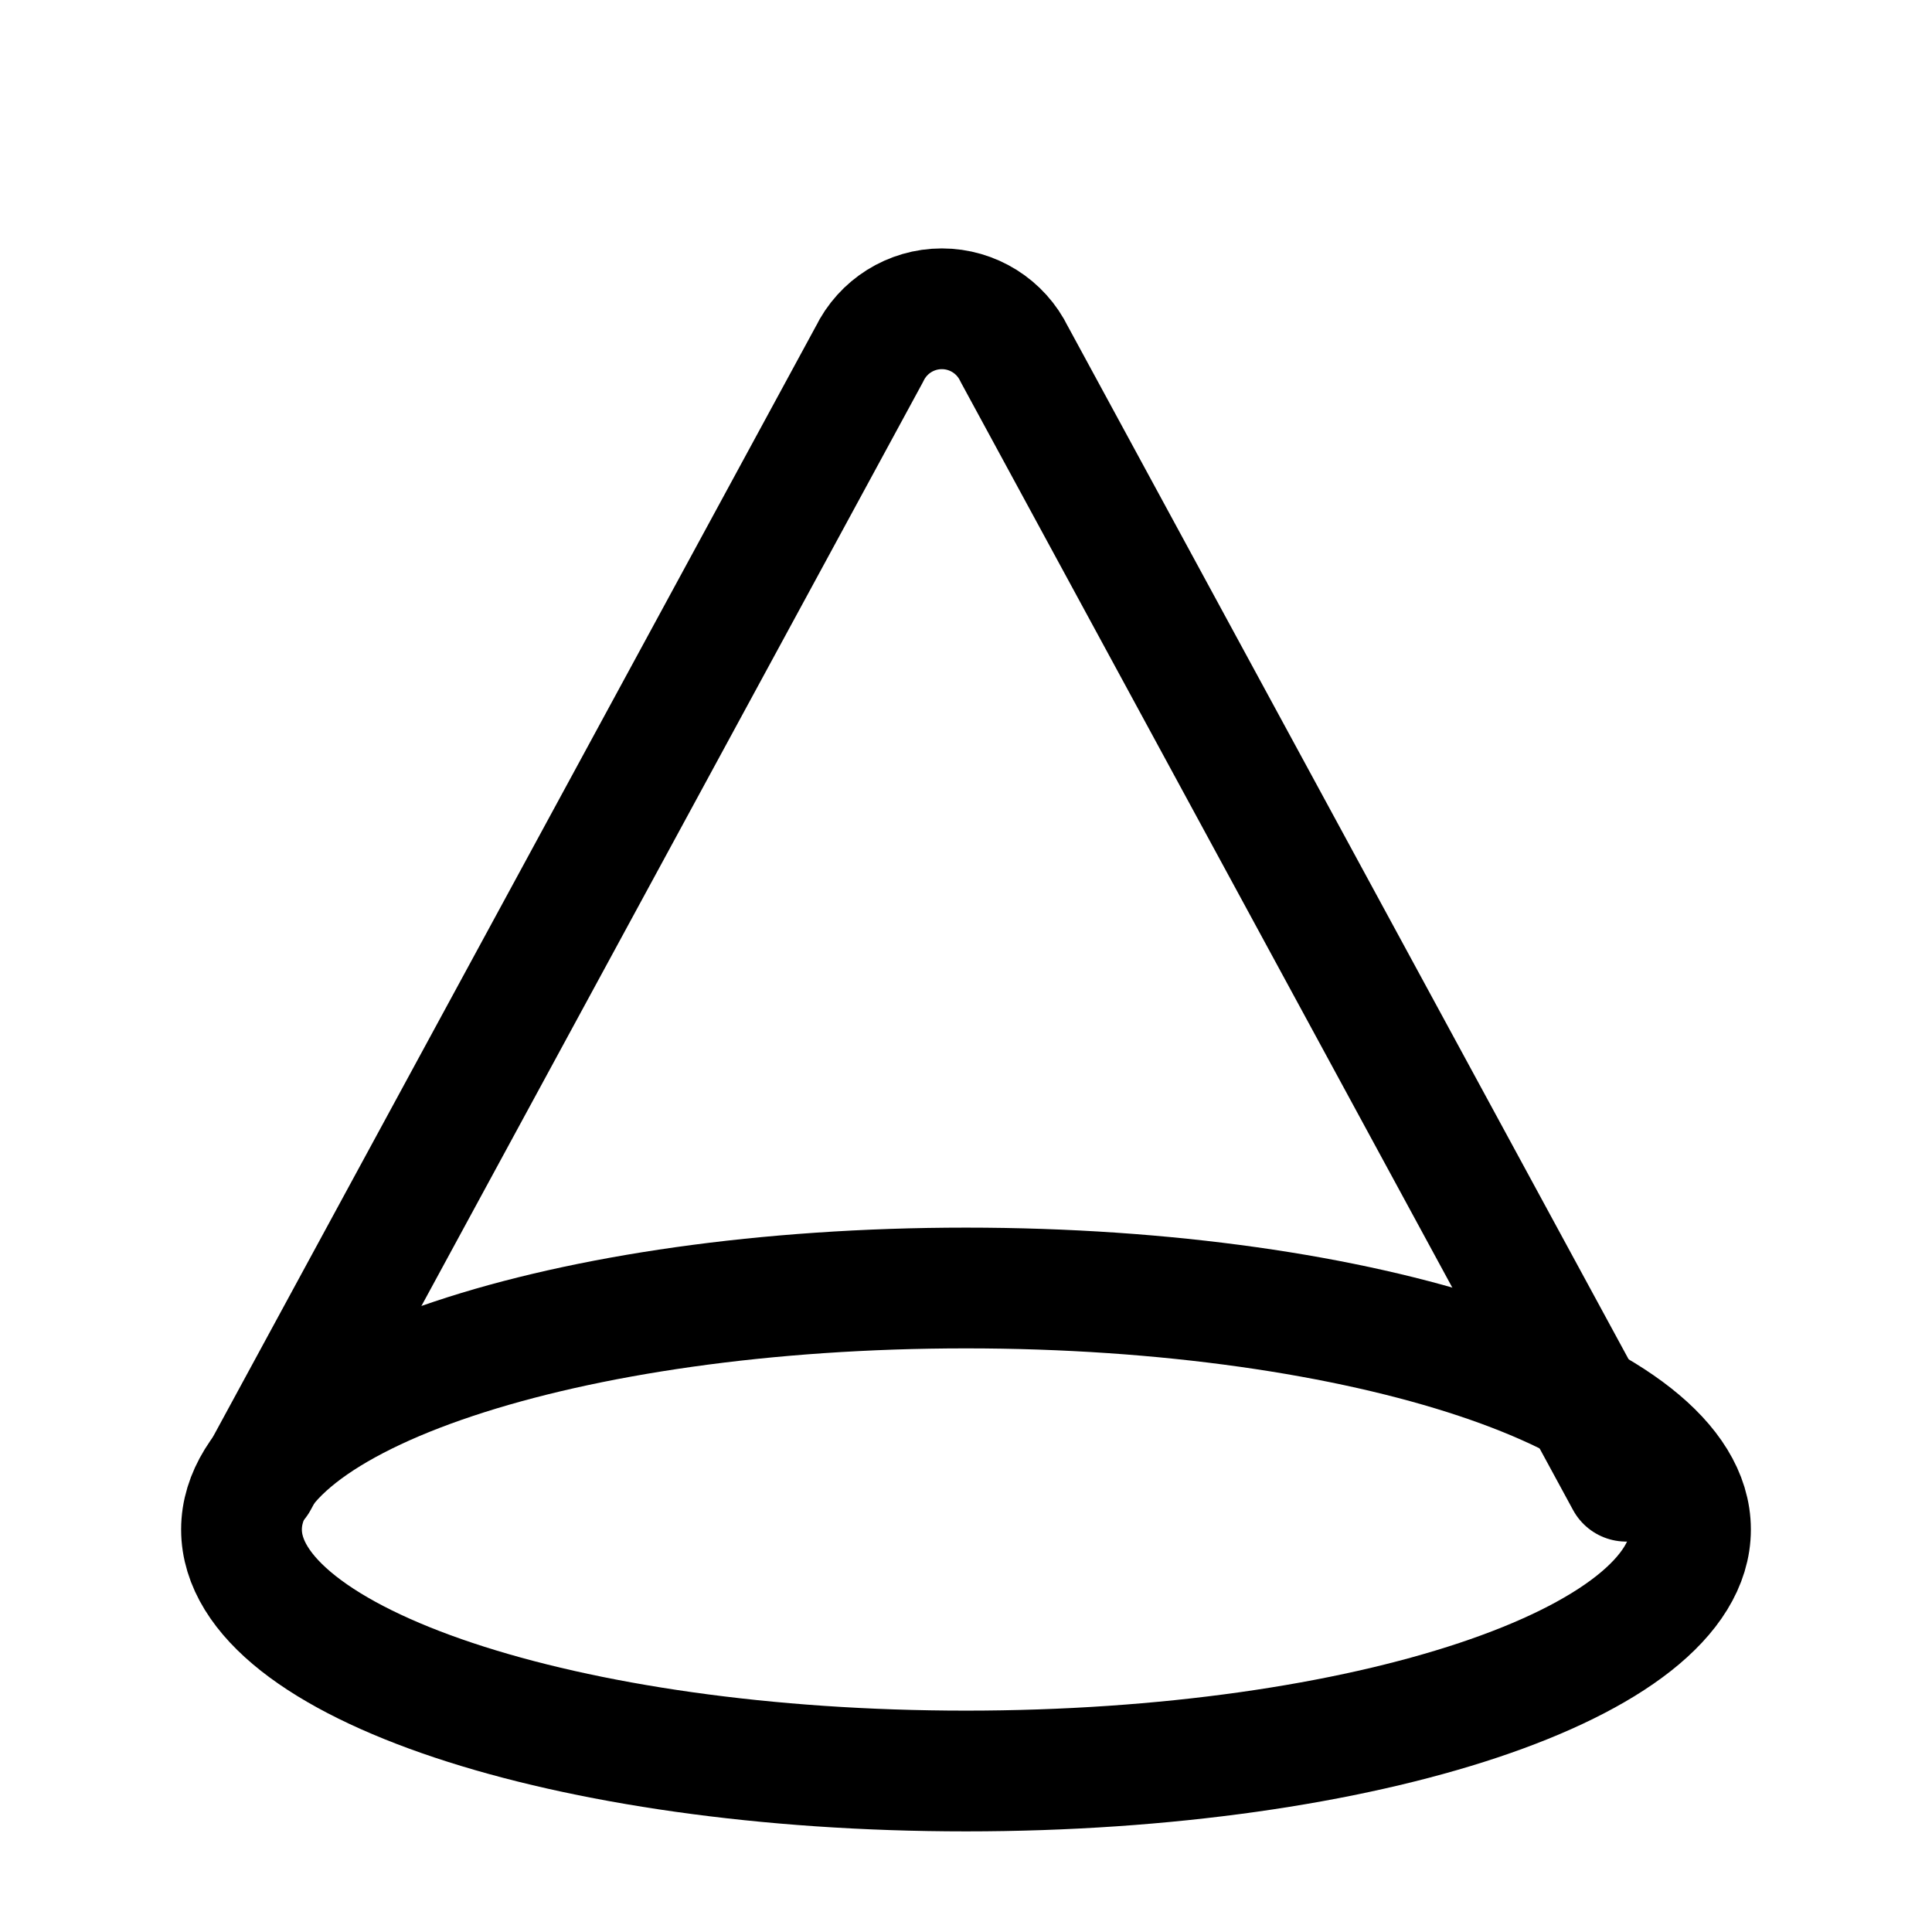
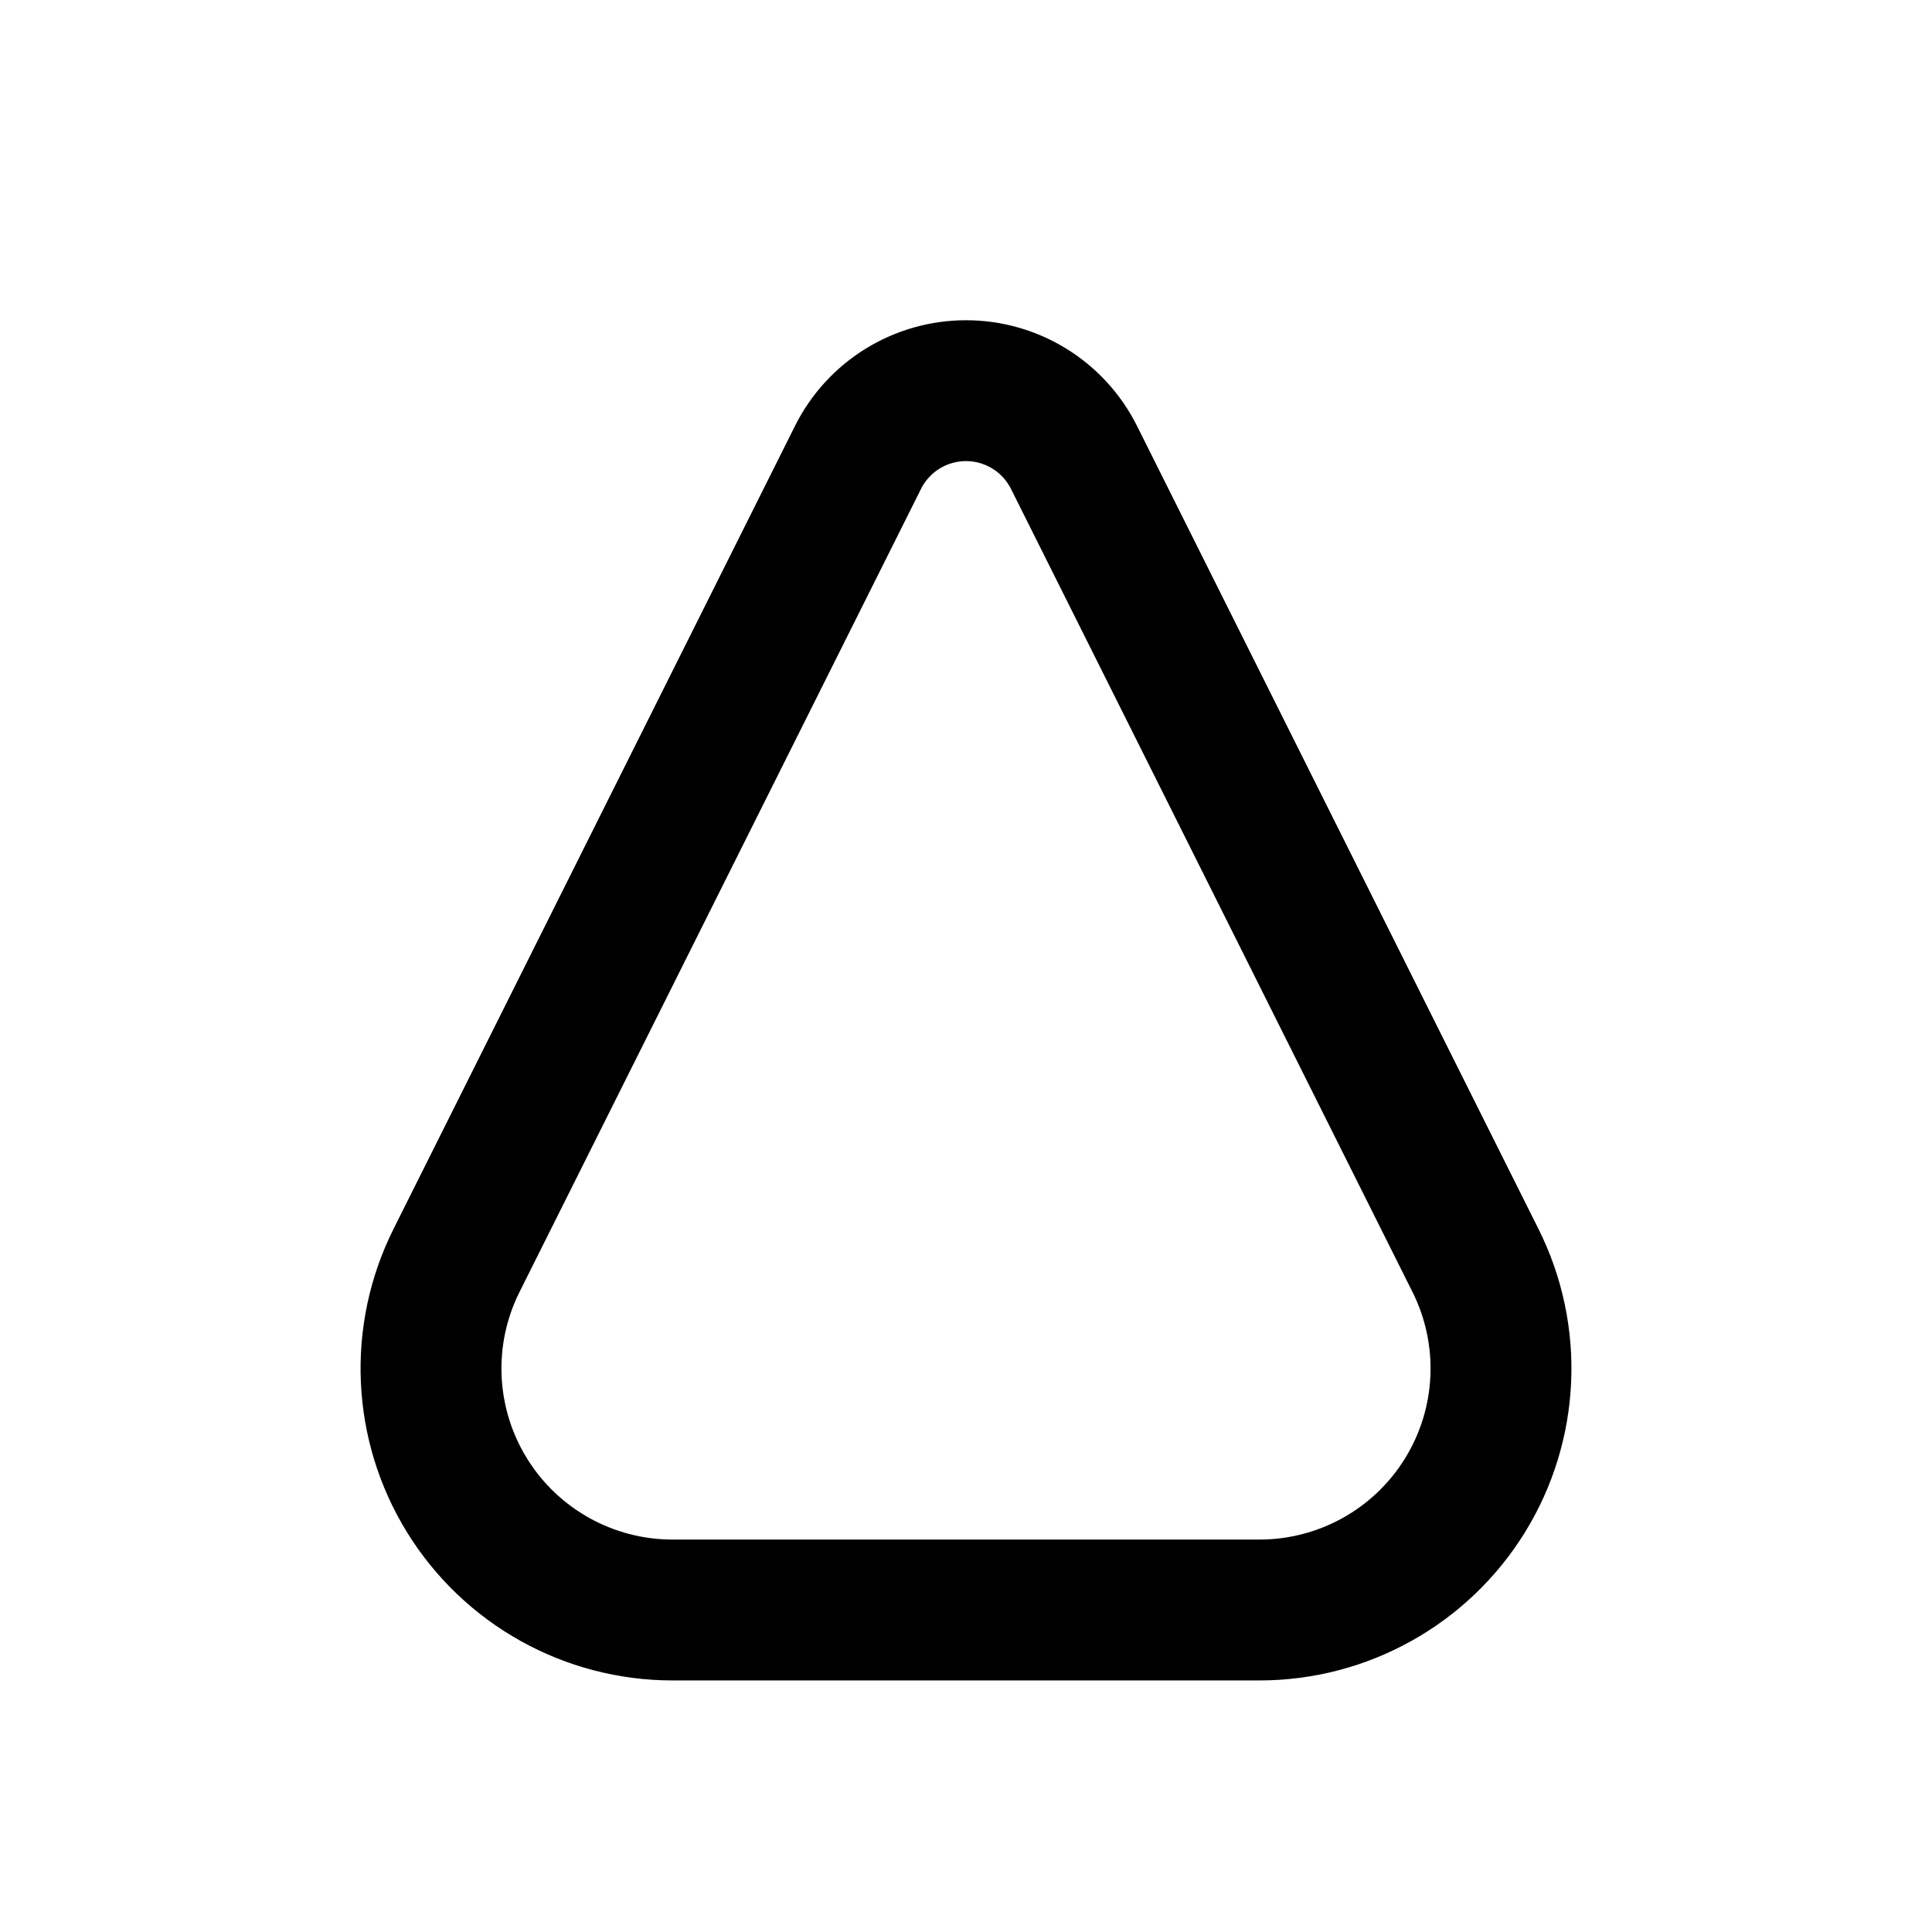
- <svg xmlns="http://www.w3.org/2000/svg" width="24" height="24" viewBox="0 0 24 24" fill="none" stroke="currentColor" stroke-width="1.5" stroke-linecap="round" stroke-linejoin="round">
-   <path d="m20.2 18.4-7.6-14a1 1 0 0 0-1.8 0l-7.6 14" />
-   <ellipse cx="12" cy="19" rx="9" ry="3" />
+ <svg xmlns="http://www.w3.org/2000/svg" viewBox="0 0 24 24" fill="none" stroke="currentColor" stroke-width="1.75" stroke-linecap="round" stroke-linejoin="round">
+   <path d="M10.658 5.683 A1.5 1.5 0 0 1 13.342 5.683 L18.329 15.658 A3 3 0 0 1 15.646 20 L8.354 20 A3 3 0 0 1 5.671 15.658 Z" />
</svg>
